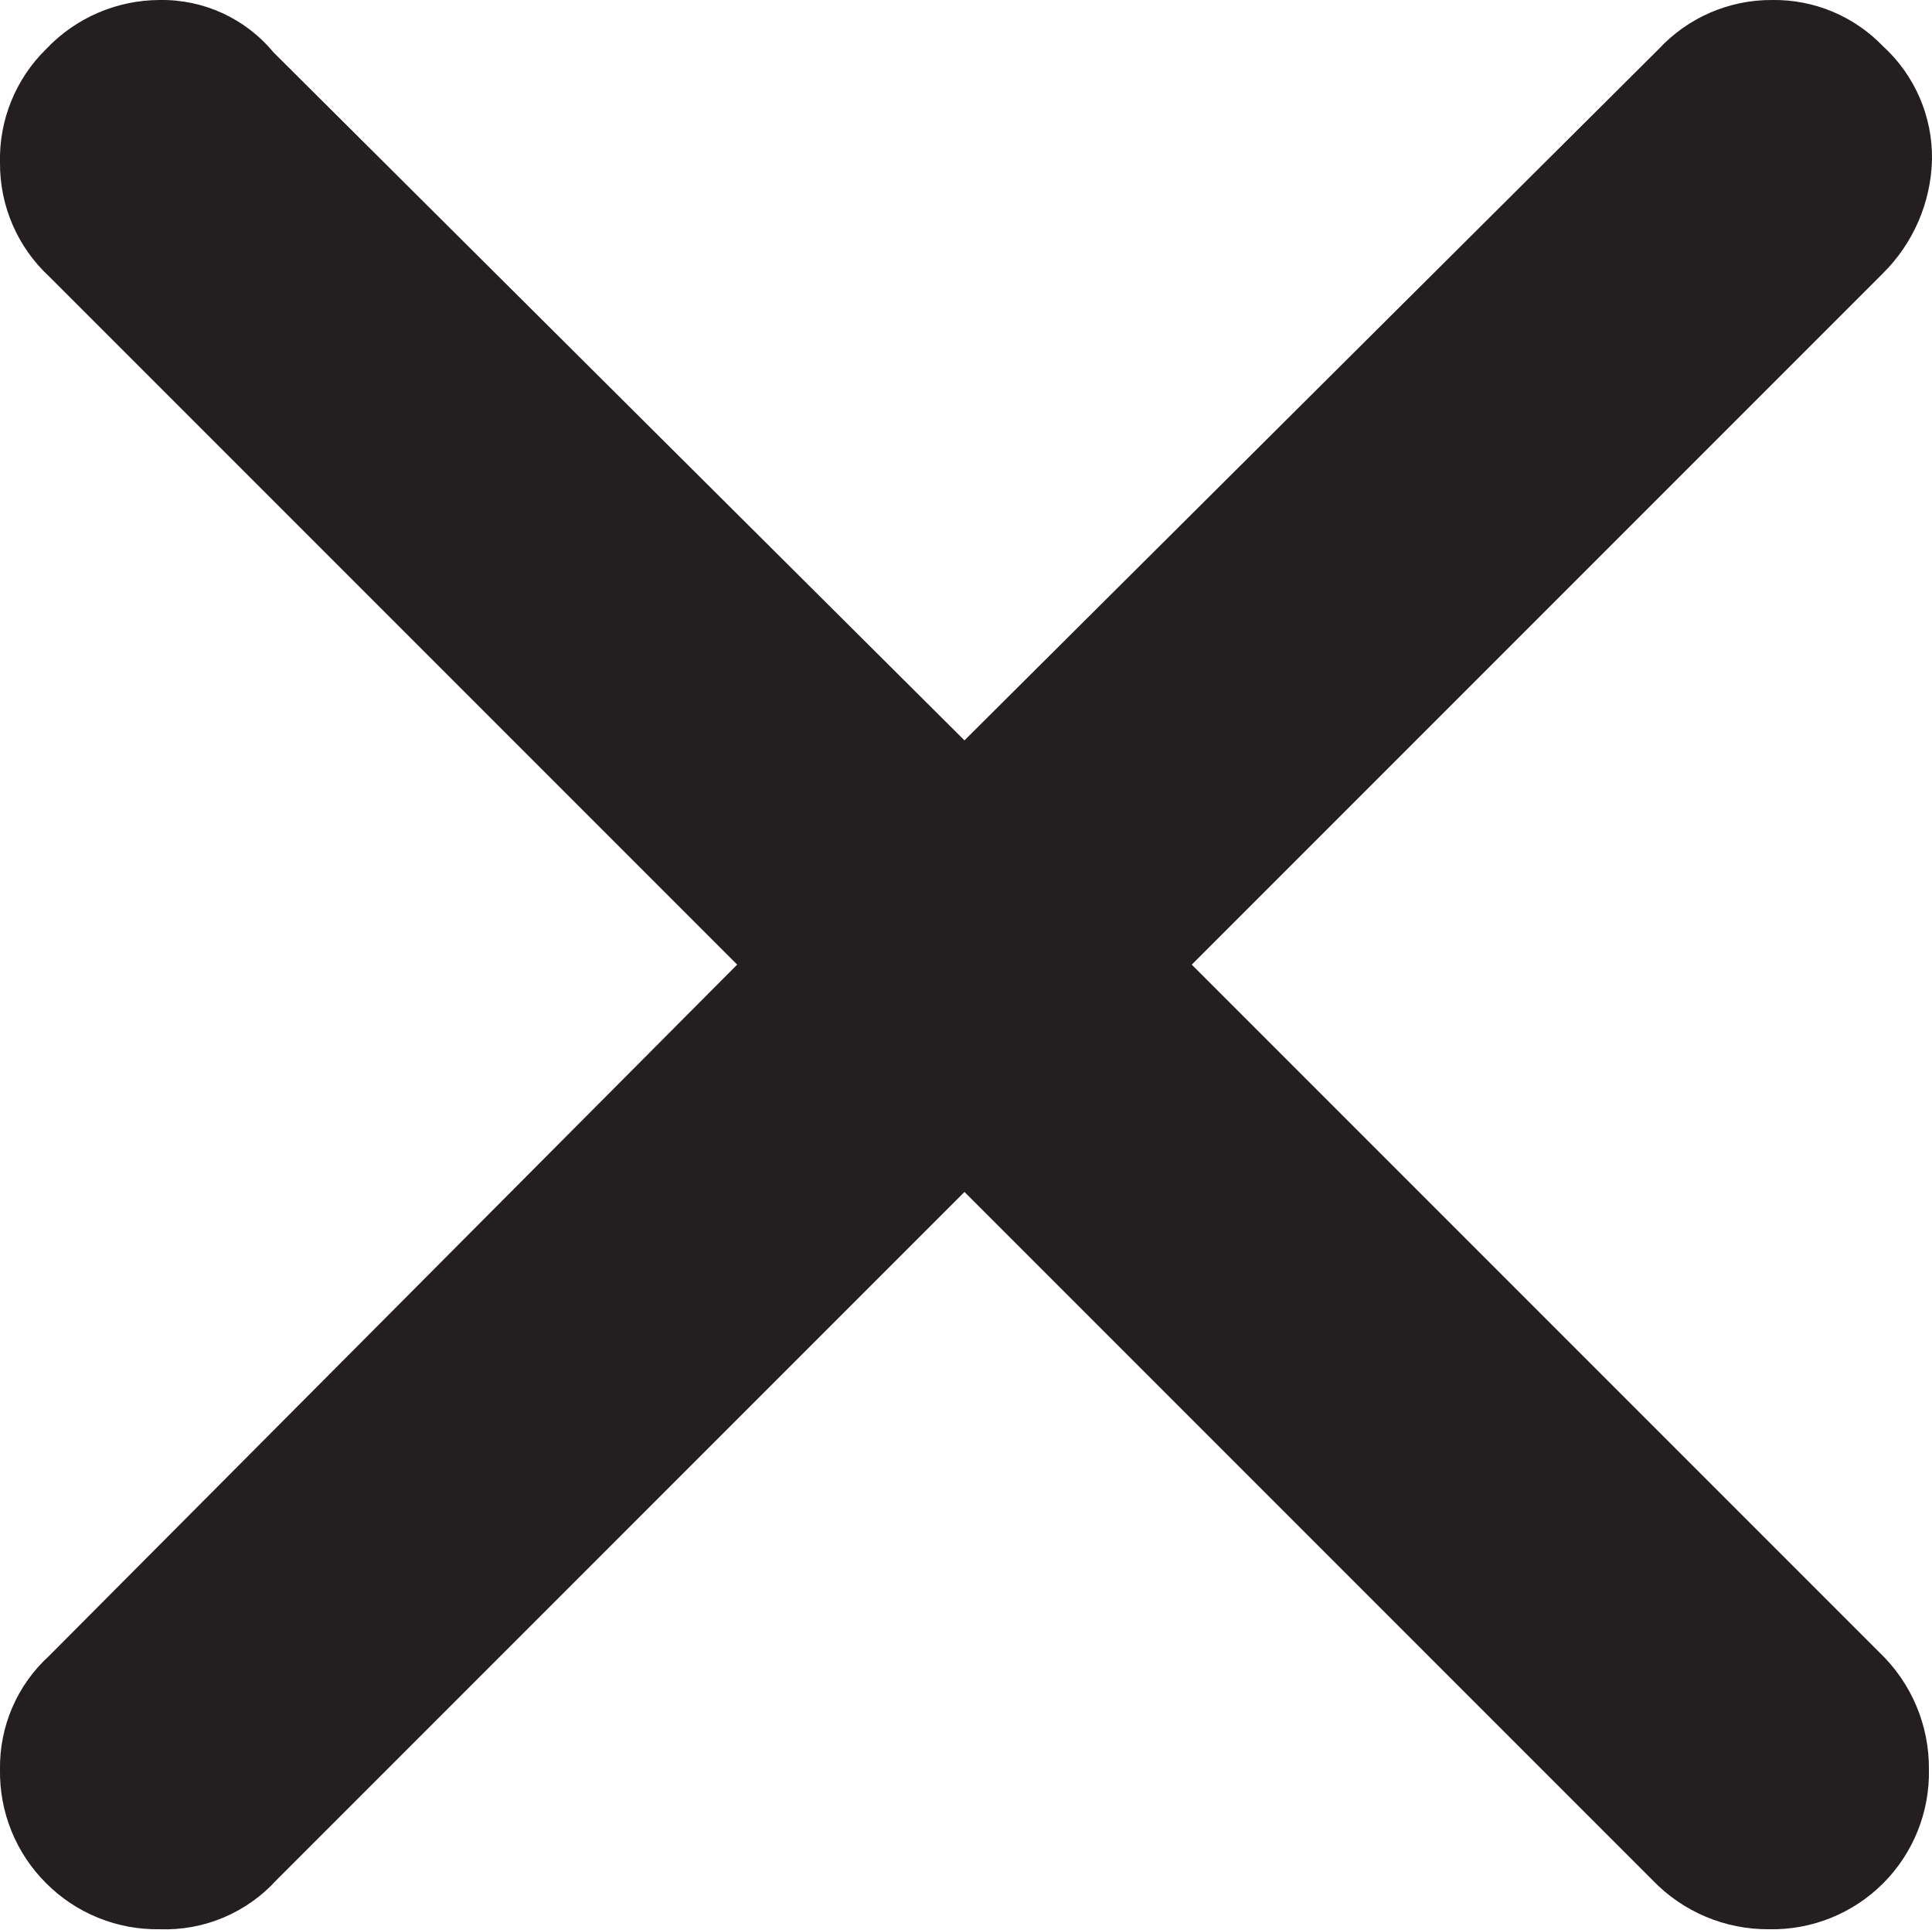
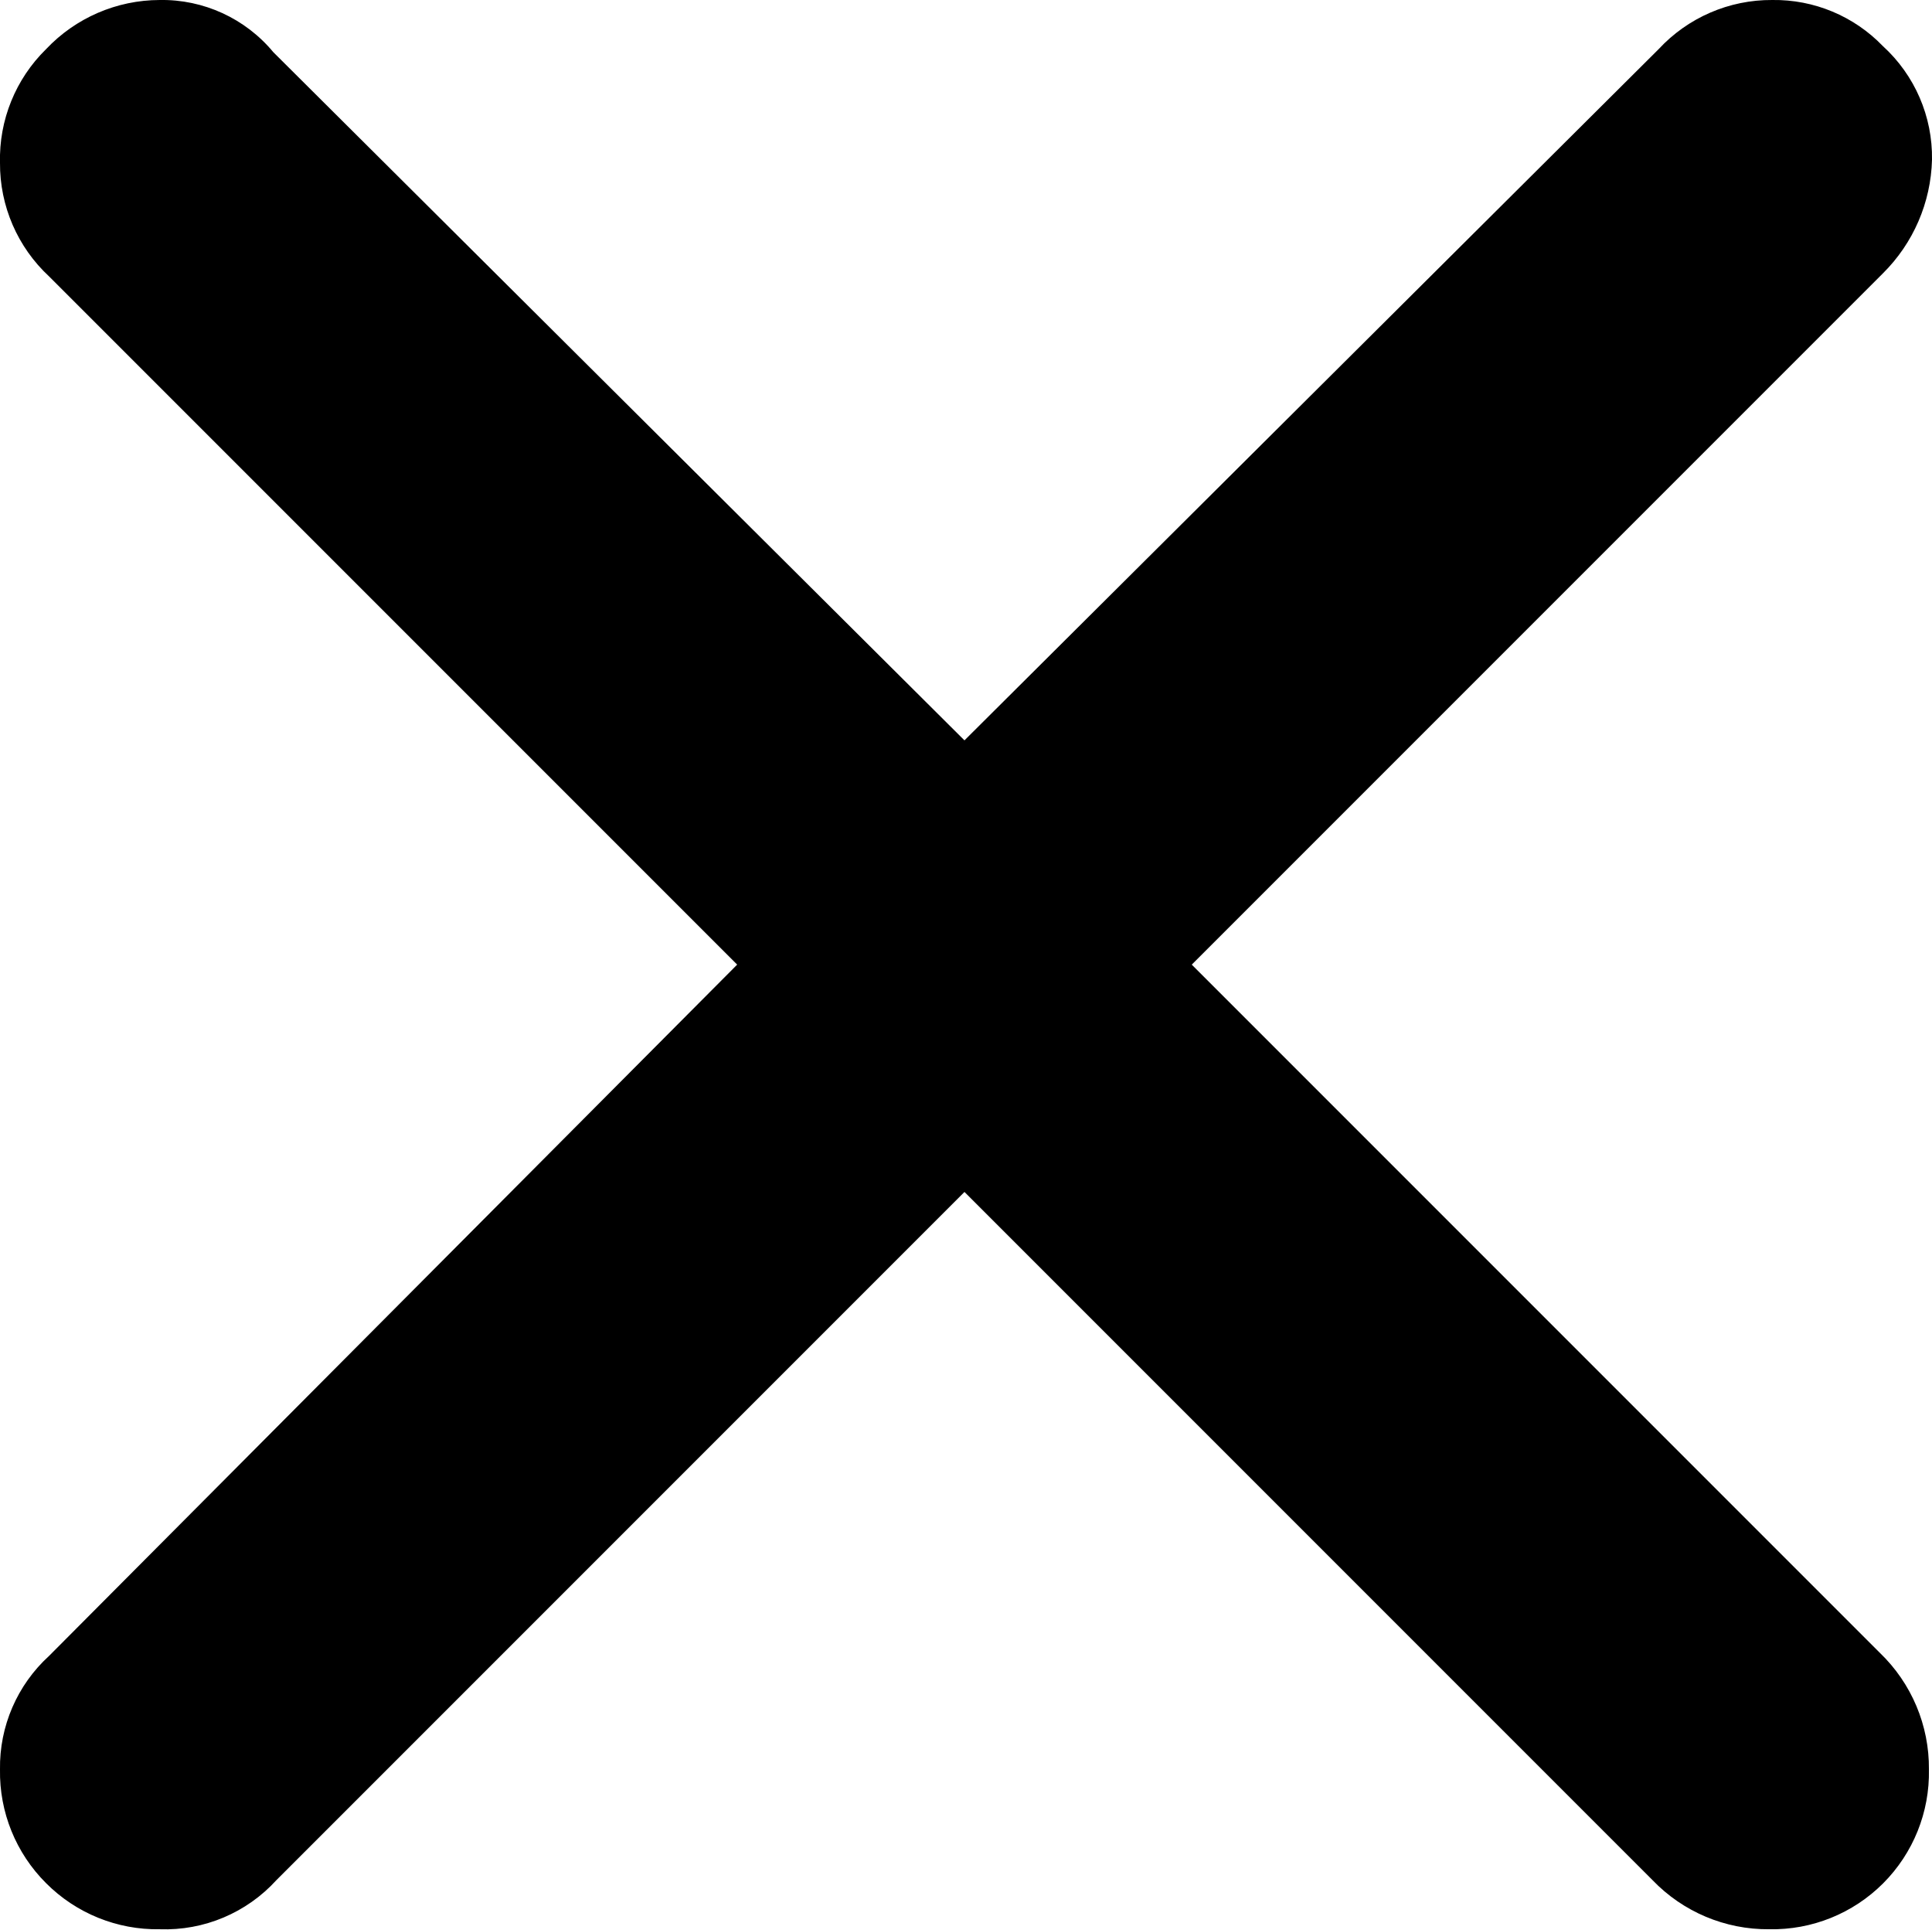
<svg xmlns="http://www.w3.org/2000/svg" viewBox="0 0 6.29 6.28">
-   <path d="m.15 6.13a.51.51 0 0 1 -.15-.37.49.49 0 0 1 .16-.37l2.24-2.25-2.24-2.24a.5.5 0 0 1 -.16-.37.5.5 0 0 1 .15-.37.51.51 0 0 1 .37-.16.47.47 0 0 1 .37.17l2.25 2.24 2.26-2.25a.5.5 0 0 1 .37-.16.49.49 0 0 1 .36.15.49.49 0 0 1 .16.37.54.54 0 0 1 -.16.37l-2.25 2.25 2.24 2.24a.52.52 0 0 1 .16.38.51.51 0 0 1 -.52.52.52.52 0 0 1 -.38-.16l-2.24-2.24-2.24 2.24a.49.49 0 0 1 -.38.16.51.51 0 0 1 -.37-.15z" fill="#231f20" />
+   <path d="m.15 6.13a.51.51 0 0 1 -.15-.37.49.49 0 0 1 .16-.37l2.24-2.25-2.24-2.24a.5.5 0 0 1 -.16-.37.5.5 0 0 1 .15-.37.51.51 0 0 1 .37-.16.47.47 0 0 1 .37.17l2.25 2.24 2.26-2.25a.5.5 0 0 1 .37-.16.49.49 0 0 1 .36.15.49.49 0 0 1 .16.37.54.54 0 0 1 -.16.37l-2.25 2.25 2.24 2.24a.52.52 0 0 1 .16.38.51.51 0 0 1 -.52.52.52.52 0 0 1 -.38-.16l-2.24-2.24-2.24 2.24a.49.49 0 0 1 -.38.16.51.51 0 0 1 -.37-.15z" fill="black" />
</svg>
